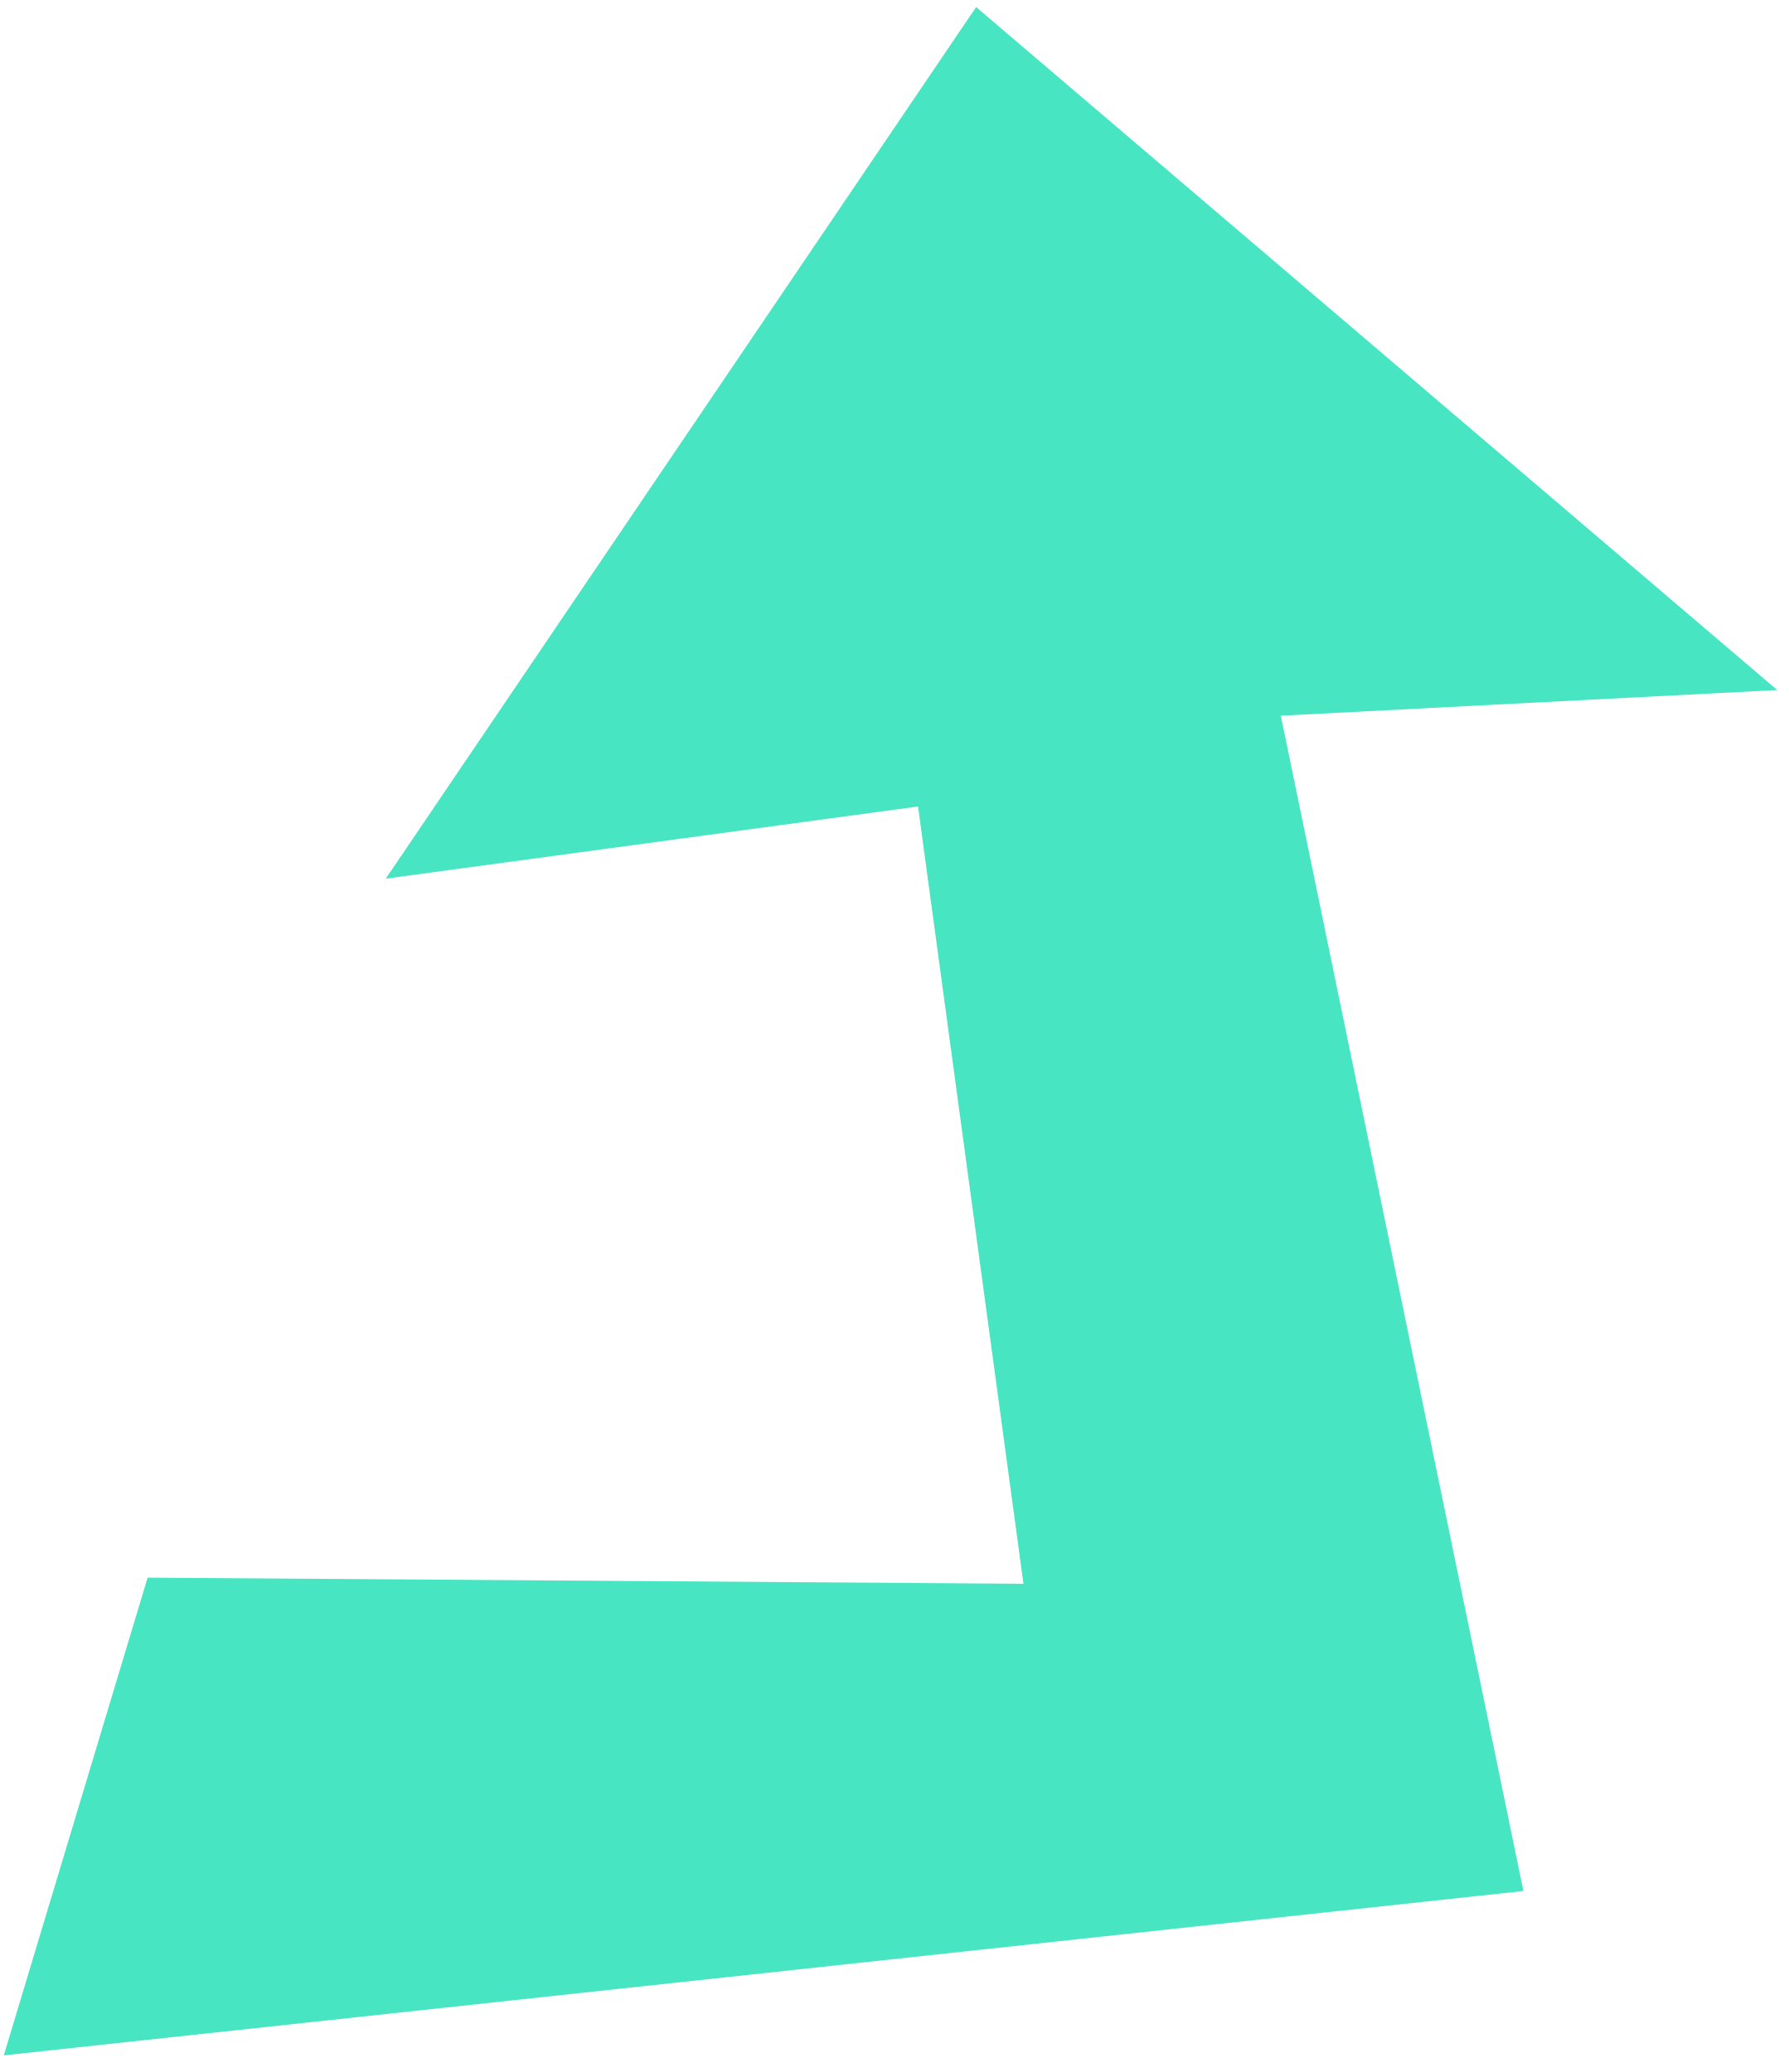
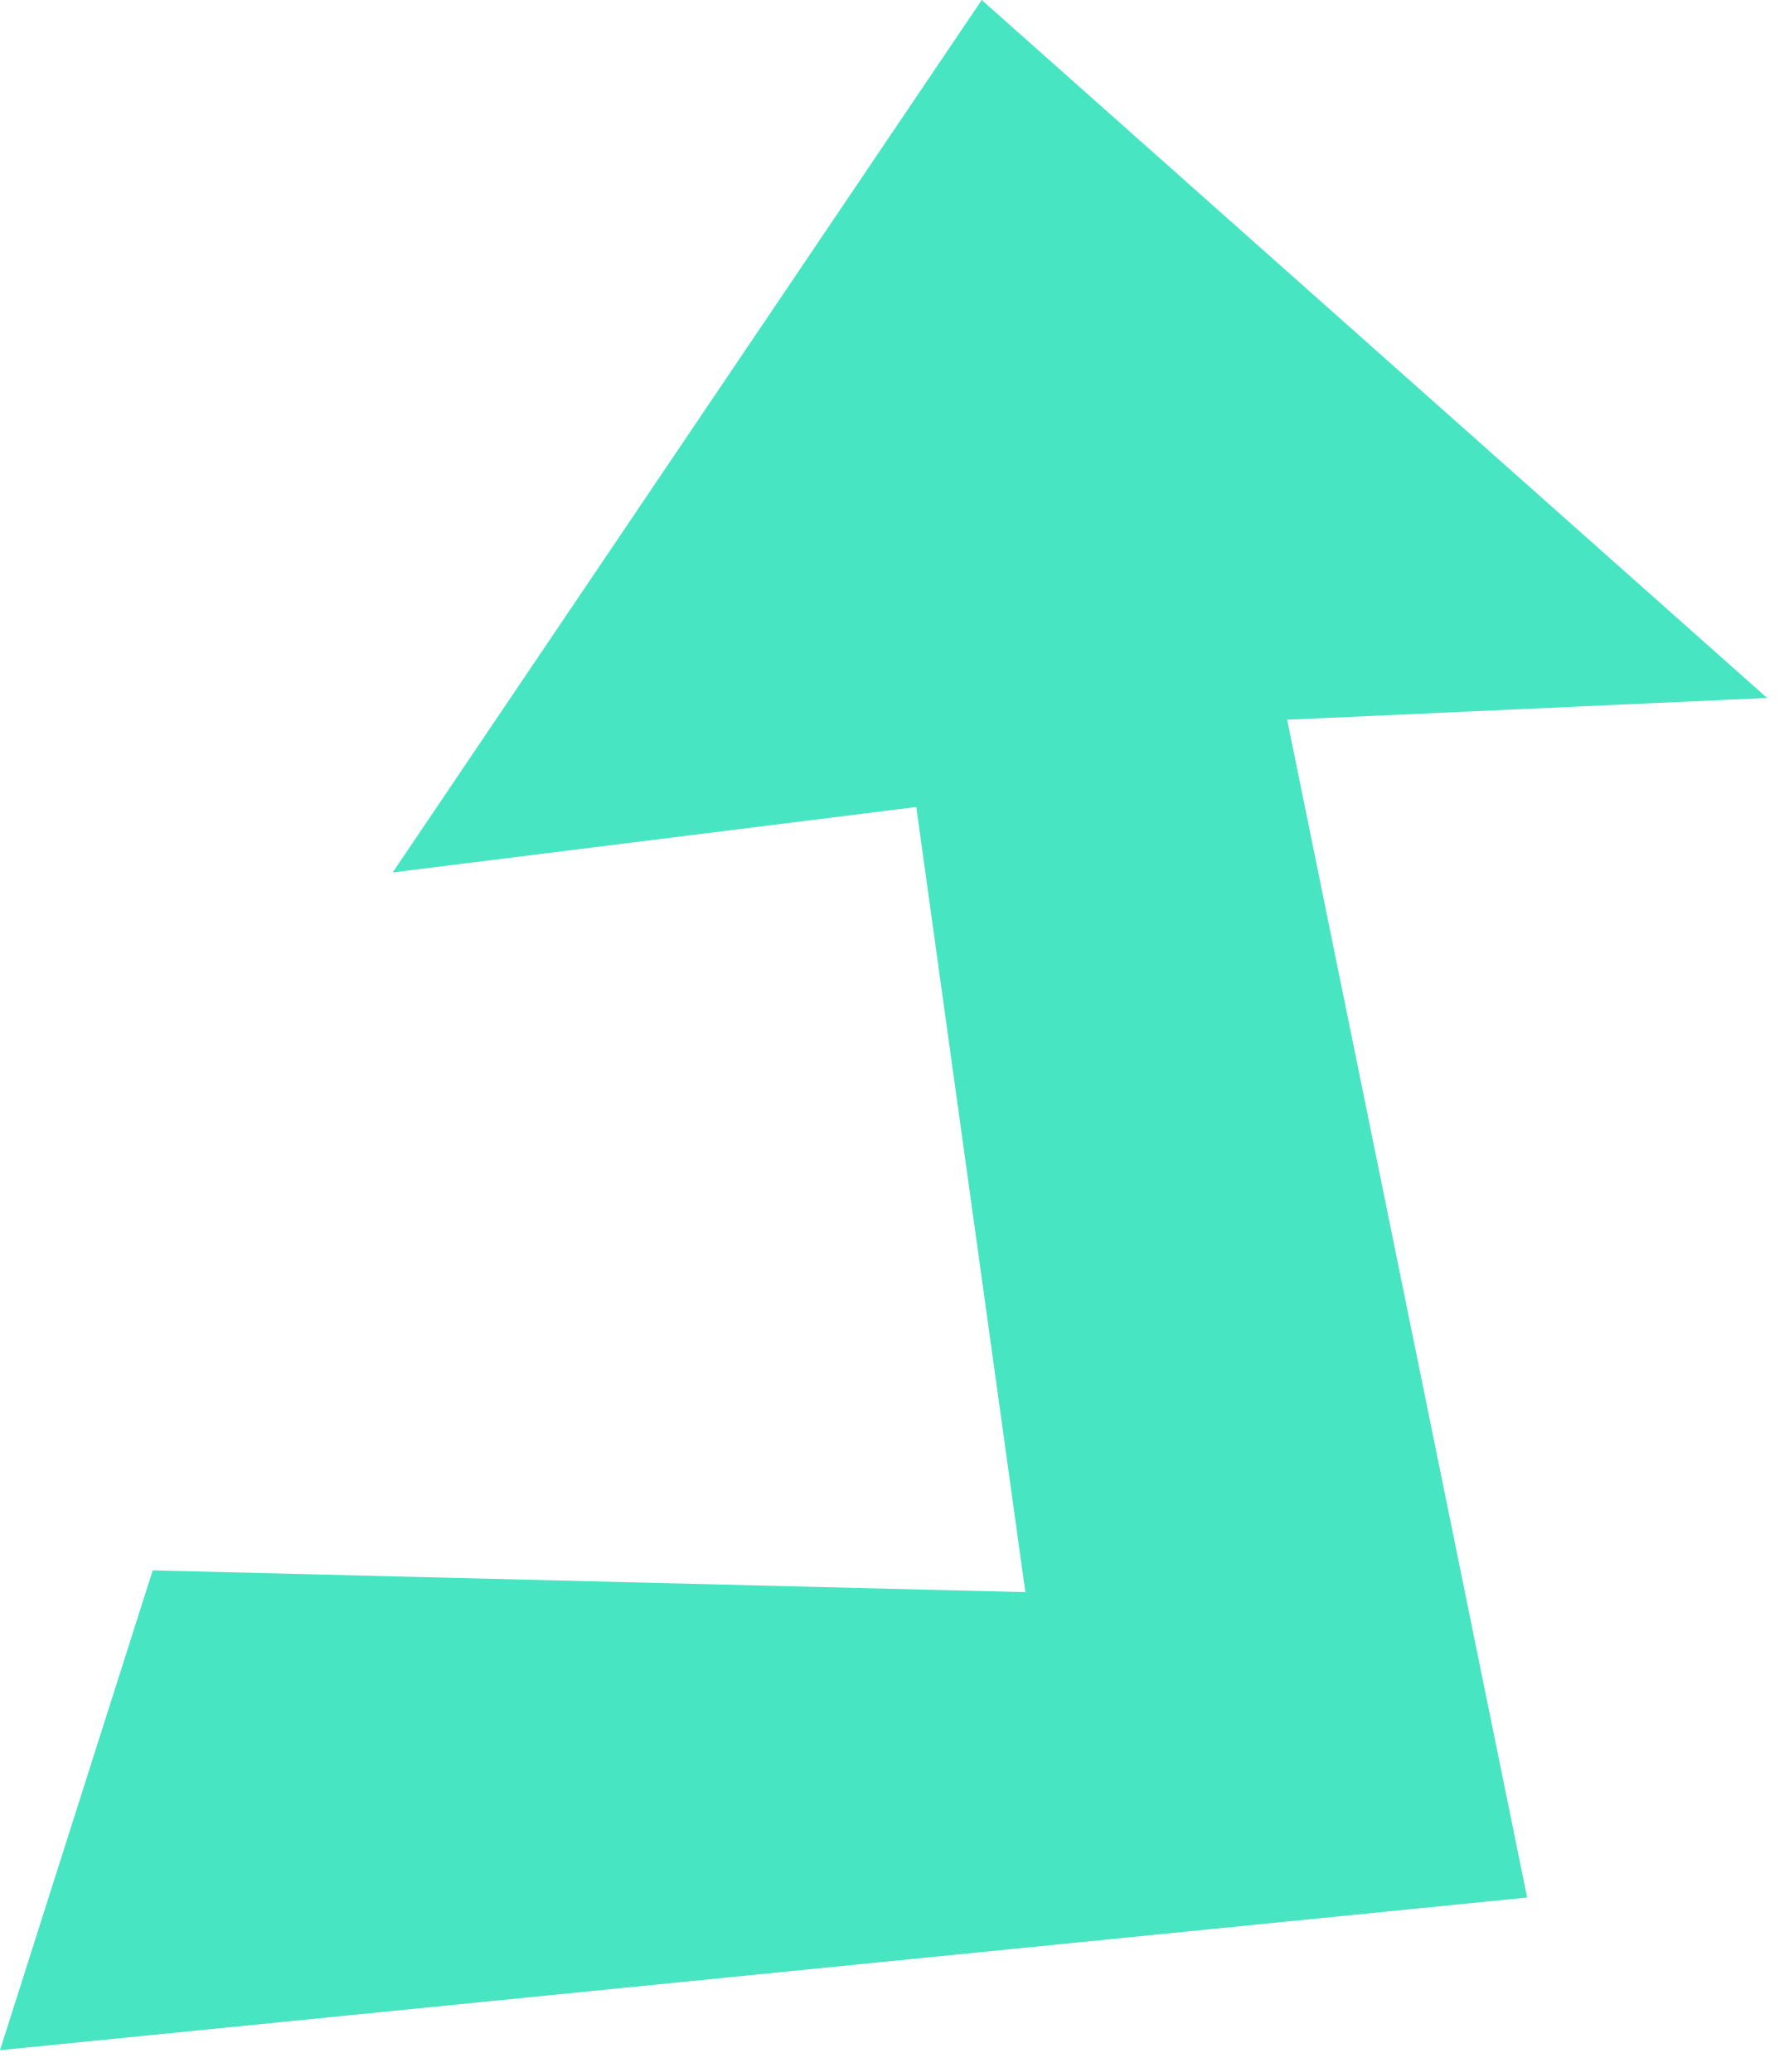
- <svg xmlns="http://www.w3.org/2000/svg" fill="none" height="95" viewBox="0 0 82 95" width="82">
-   <path clip-rule="evenodd" d="M6.766 72.335L46.913 72.615L42.081 36.977L17.683 40.285L44.743 0.324L81.466 31.638L58.71 32.815L69.83 86.701L0.174 94.237L6.766 72.335Z" fill="#48E5C2" fill-rule="evenodd" />
+ <svg xmlns="http://www.w3.org/2000/svg" width="82" height="95" fill="none" viewBox="0 0 82 95">
+   <path fill="#48e5c2" fill-rule="evenodd" d="m7 72 40 1-5-36-24 3L45 0l36 32-22 1 11 54-70 7z" clip-rule="evenodd" />
</svg>
